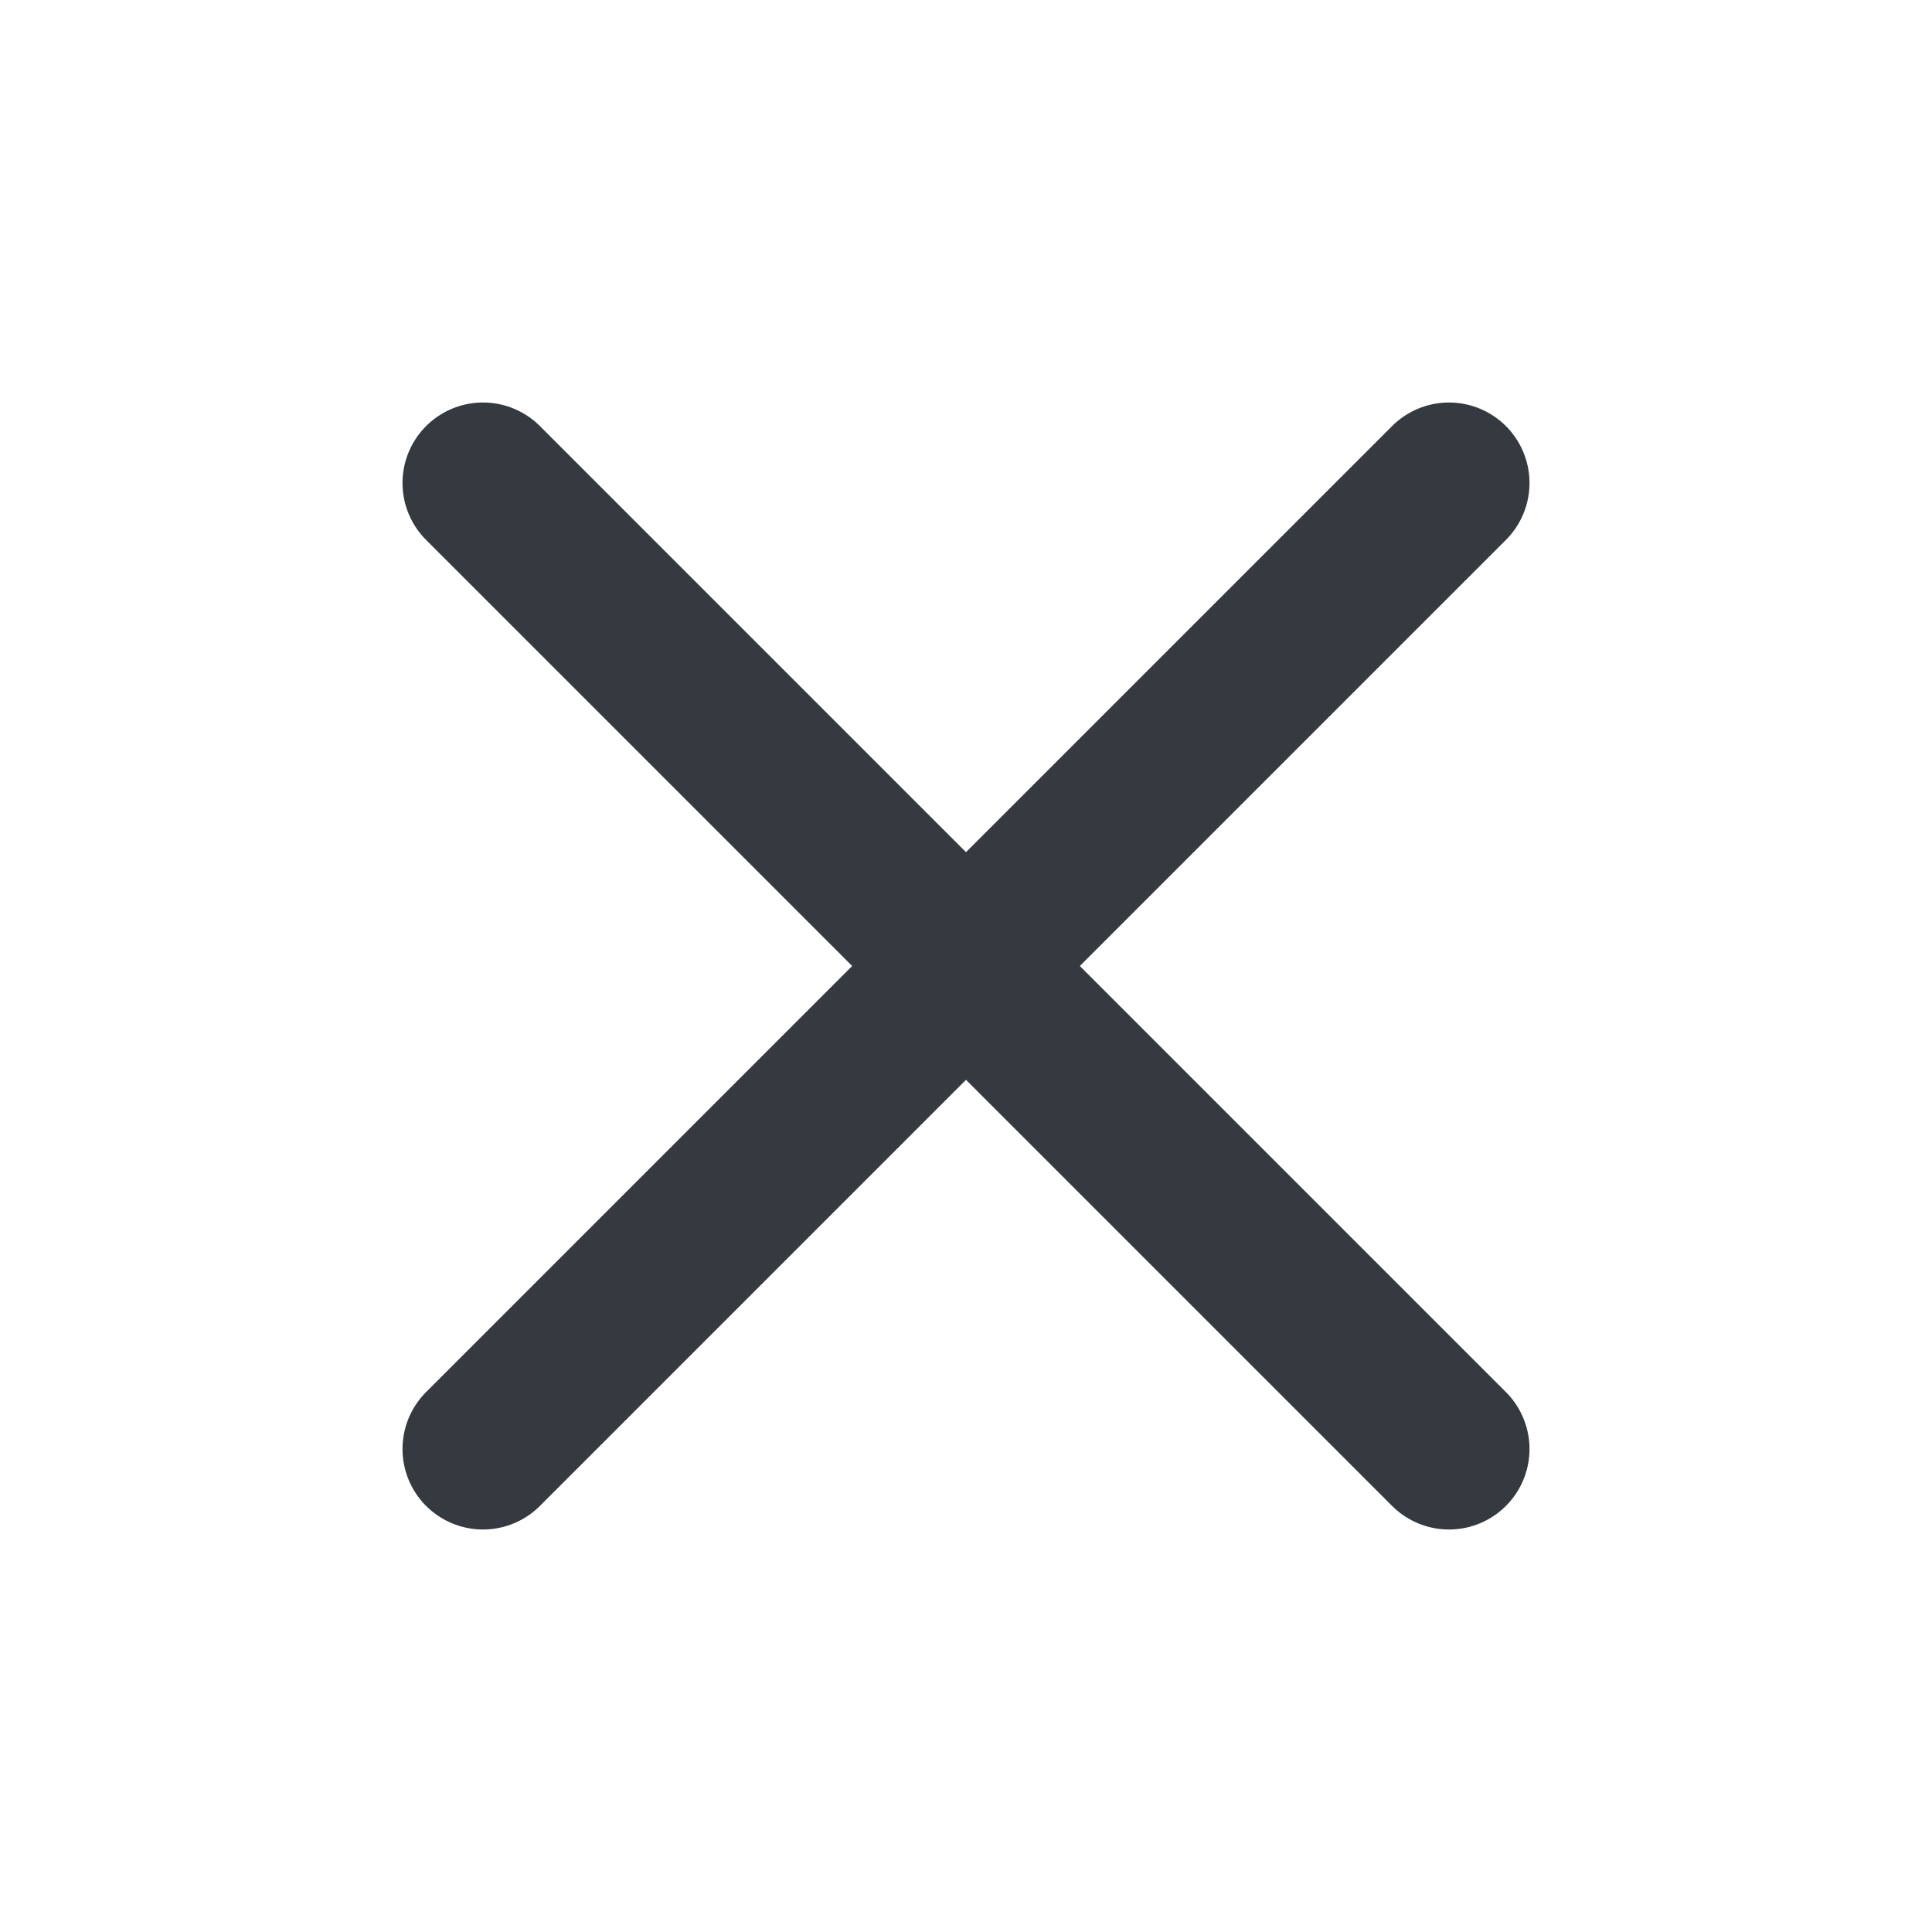
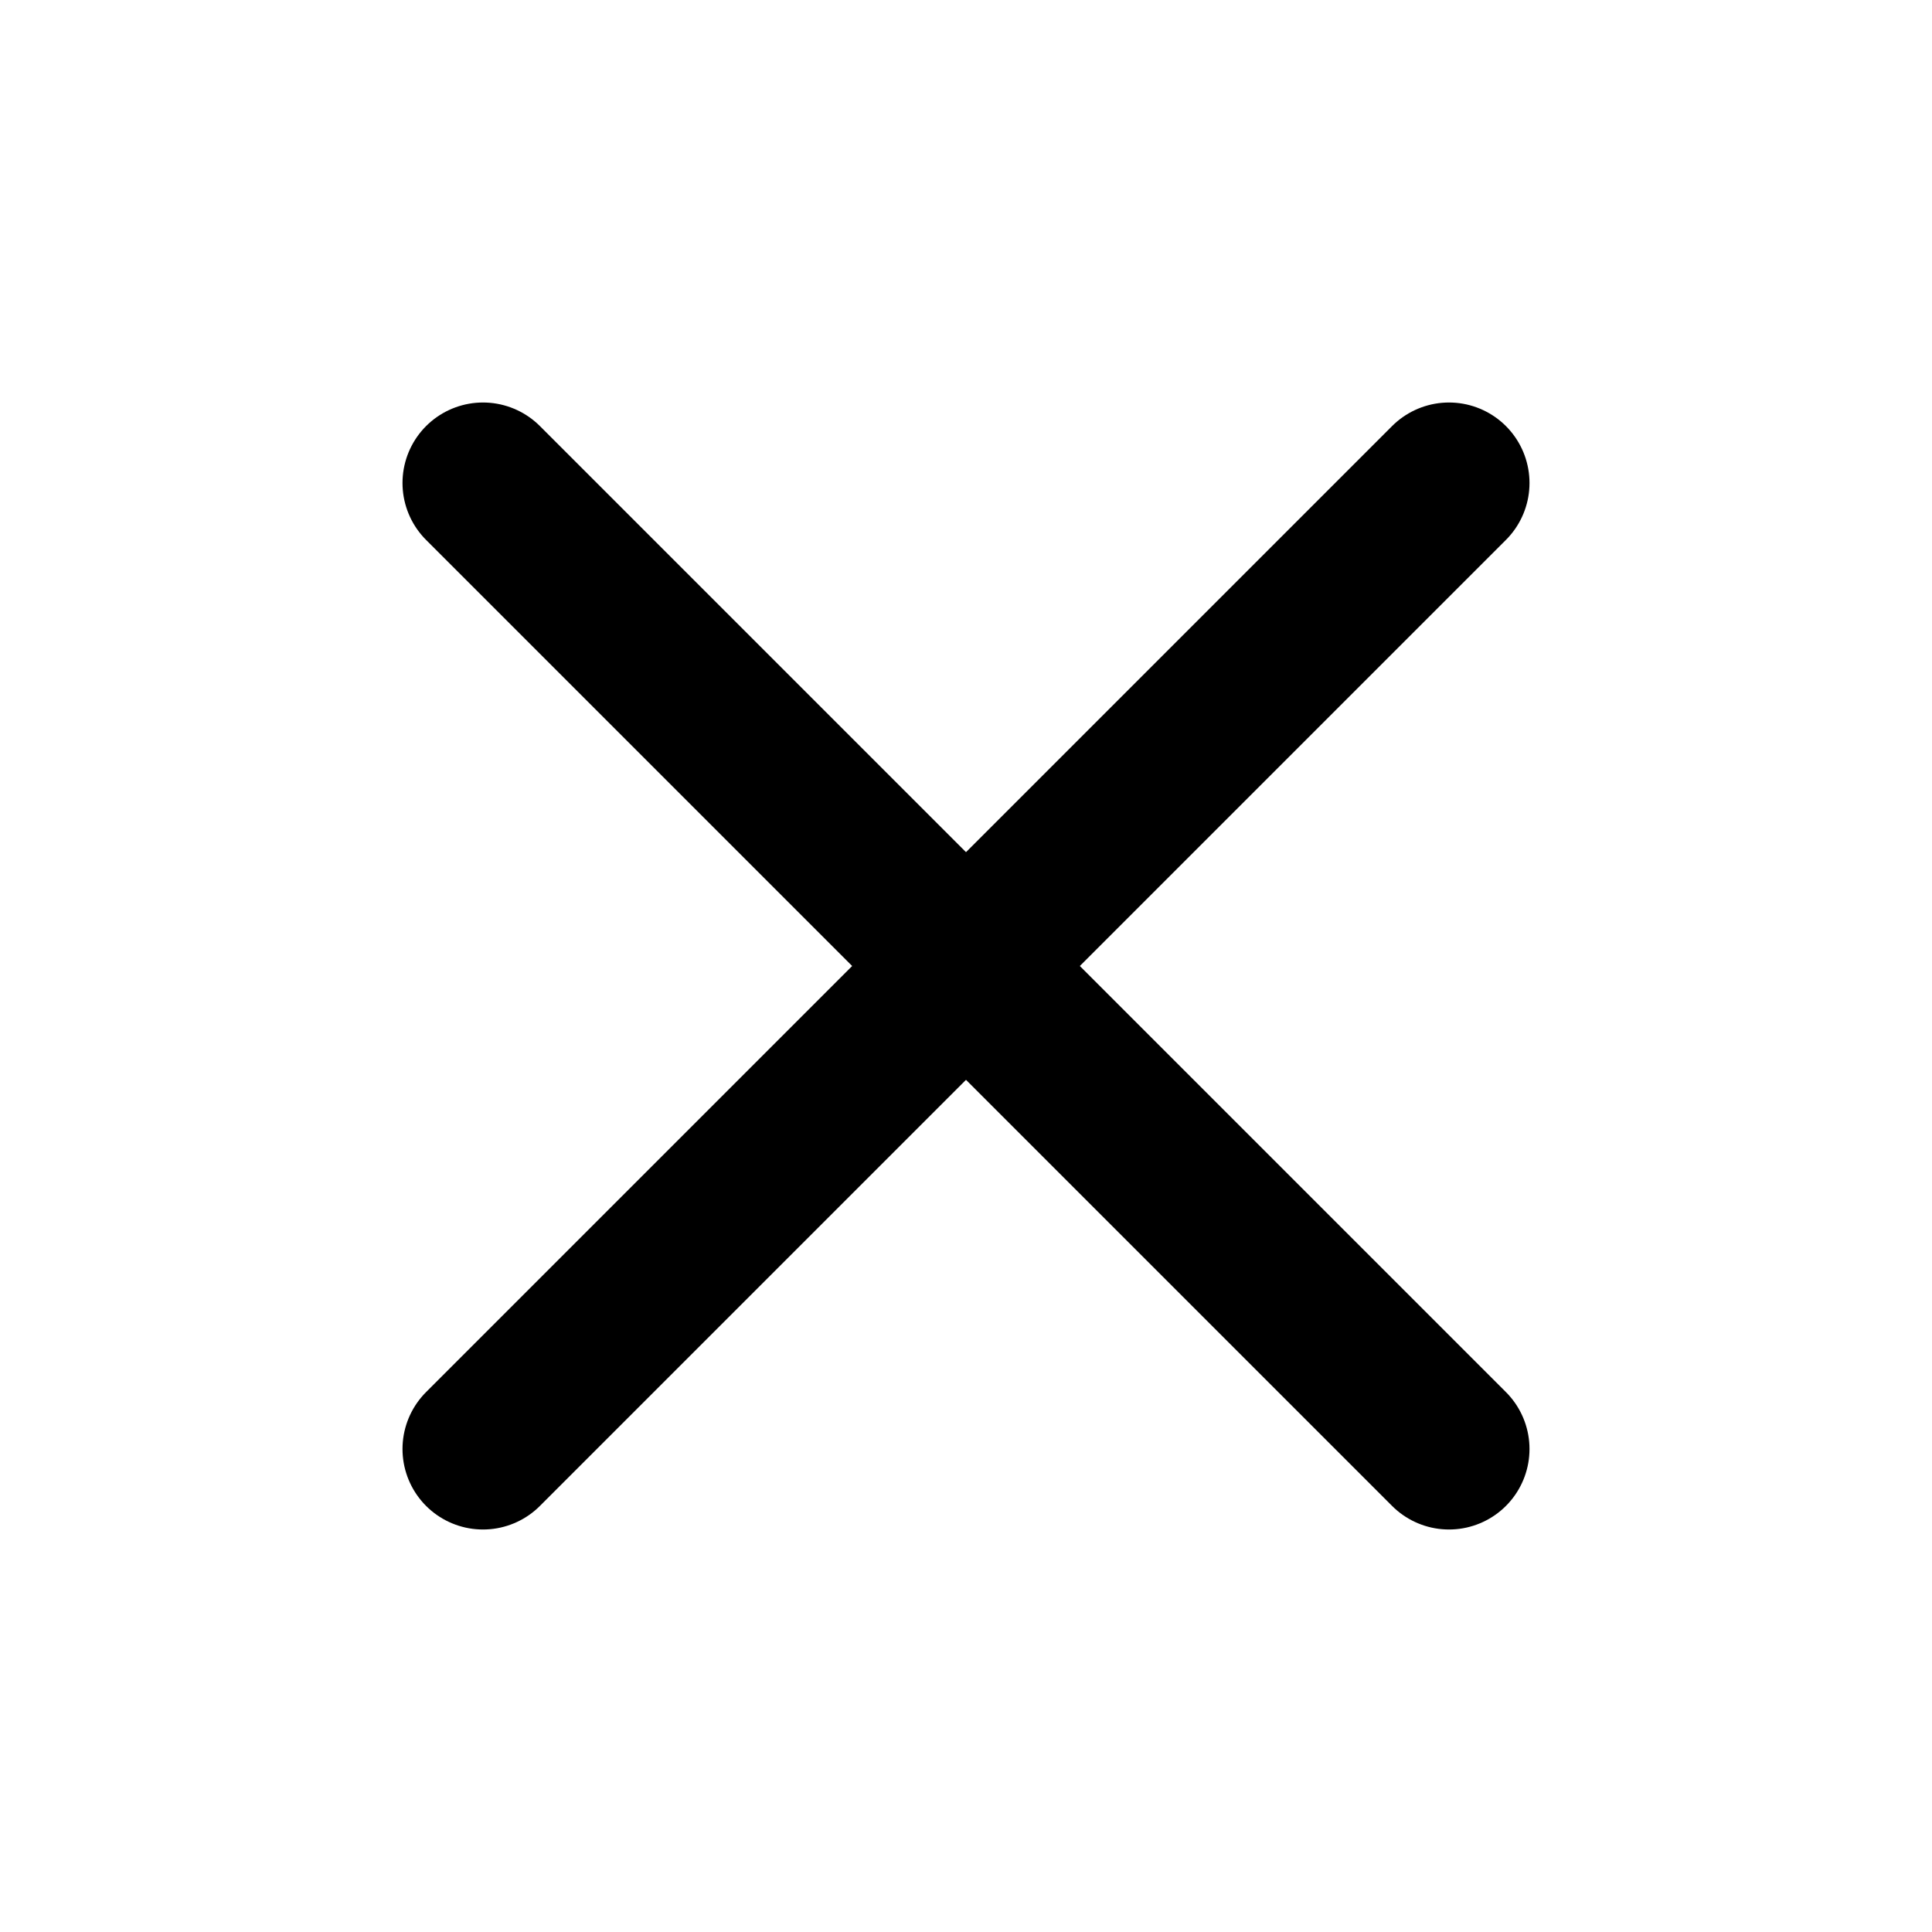
- <svg xmlns="http://www.w3.org/2000/svg" width="24" height="24" viewBox="0 0 24 24" fill="none" stroke="#343A40" stroke-width="2" stroke-linecap="round" stroke-linejoin="round">
+ <svg xmlns="http://www.w3.org/2000/svg" width="24" height="24" viewBox="0 0 24 24" fill="none" stroke="currentColor" stroke-width="2" stroke-linecap="round" stroke-linejoin="round">
  <path d="M18 6 6 18" />
  <path d="m6 6 12 12" />
</svg>
